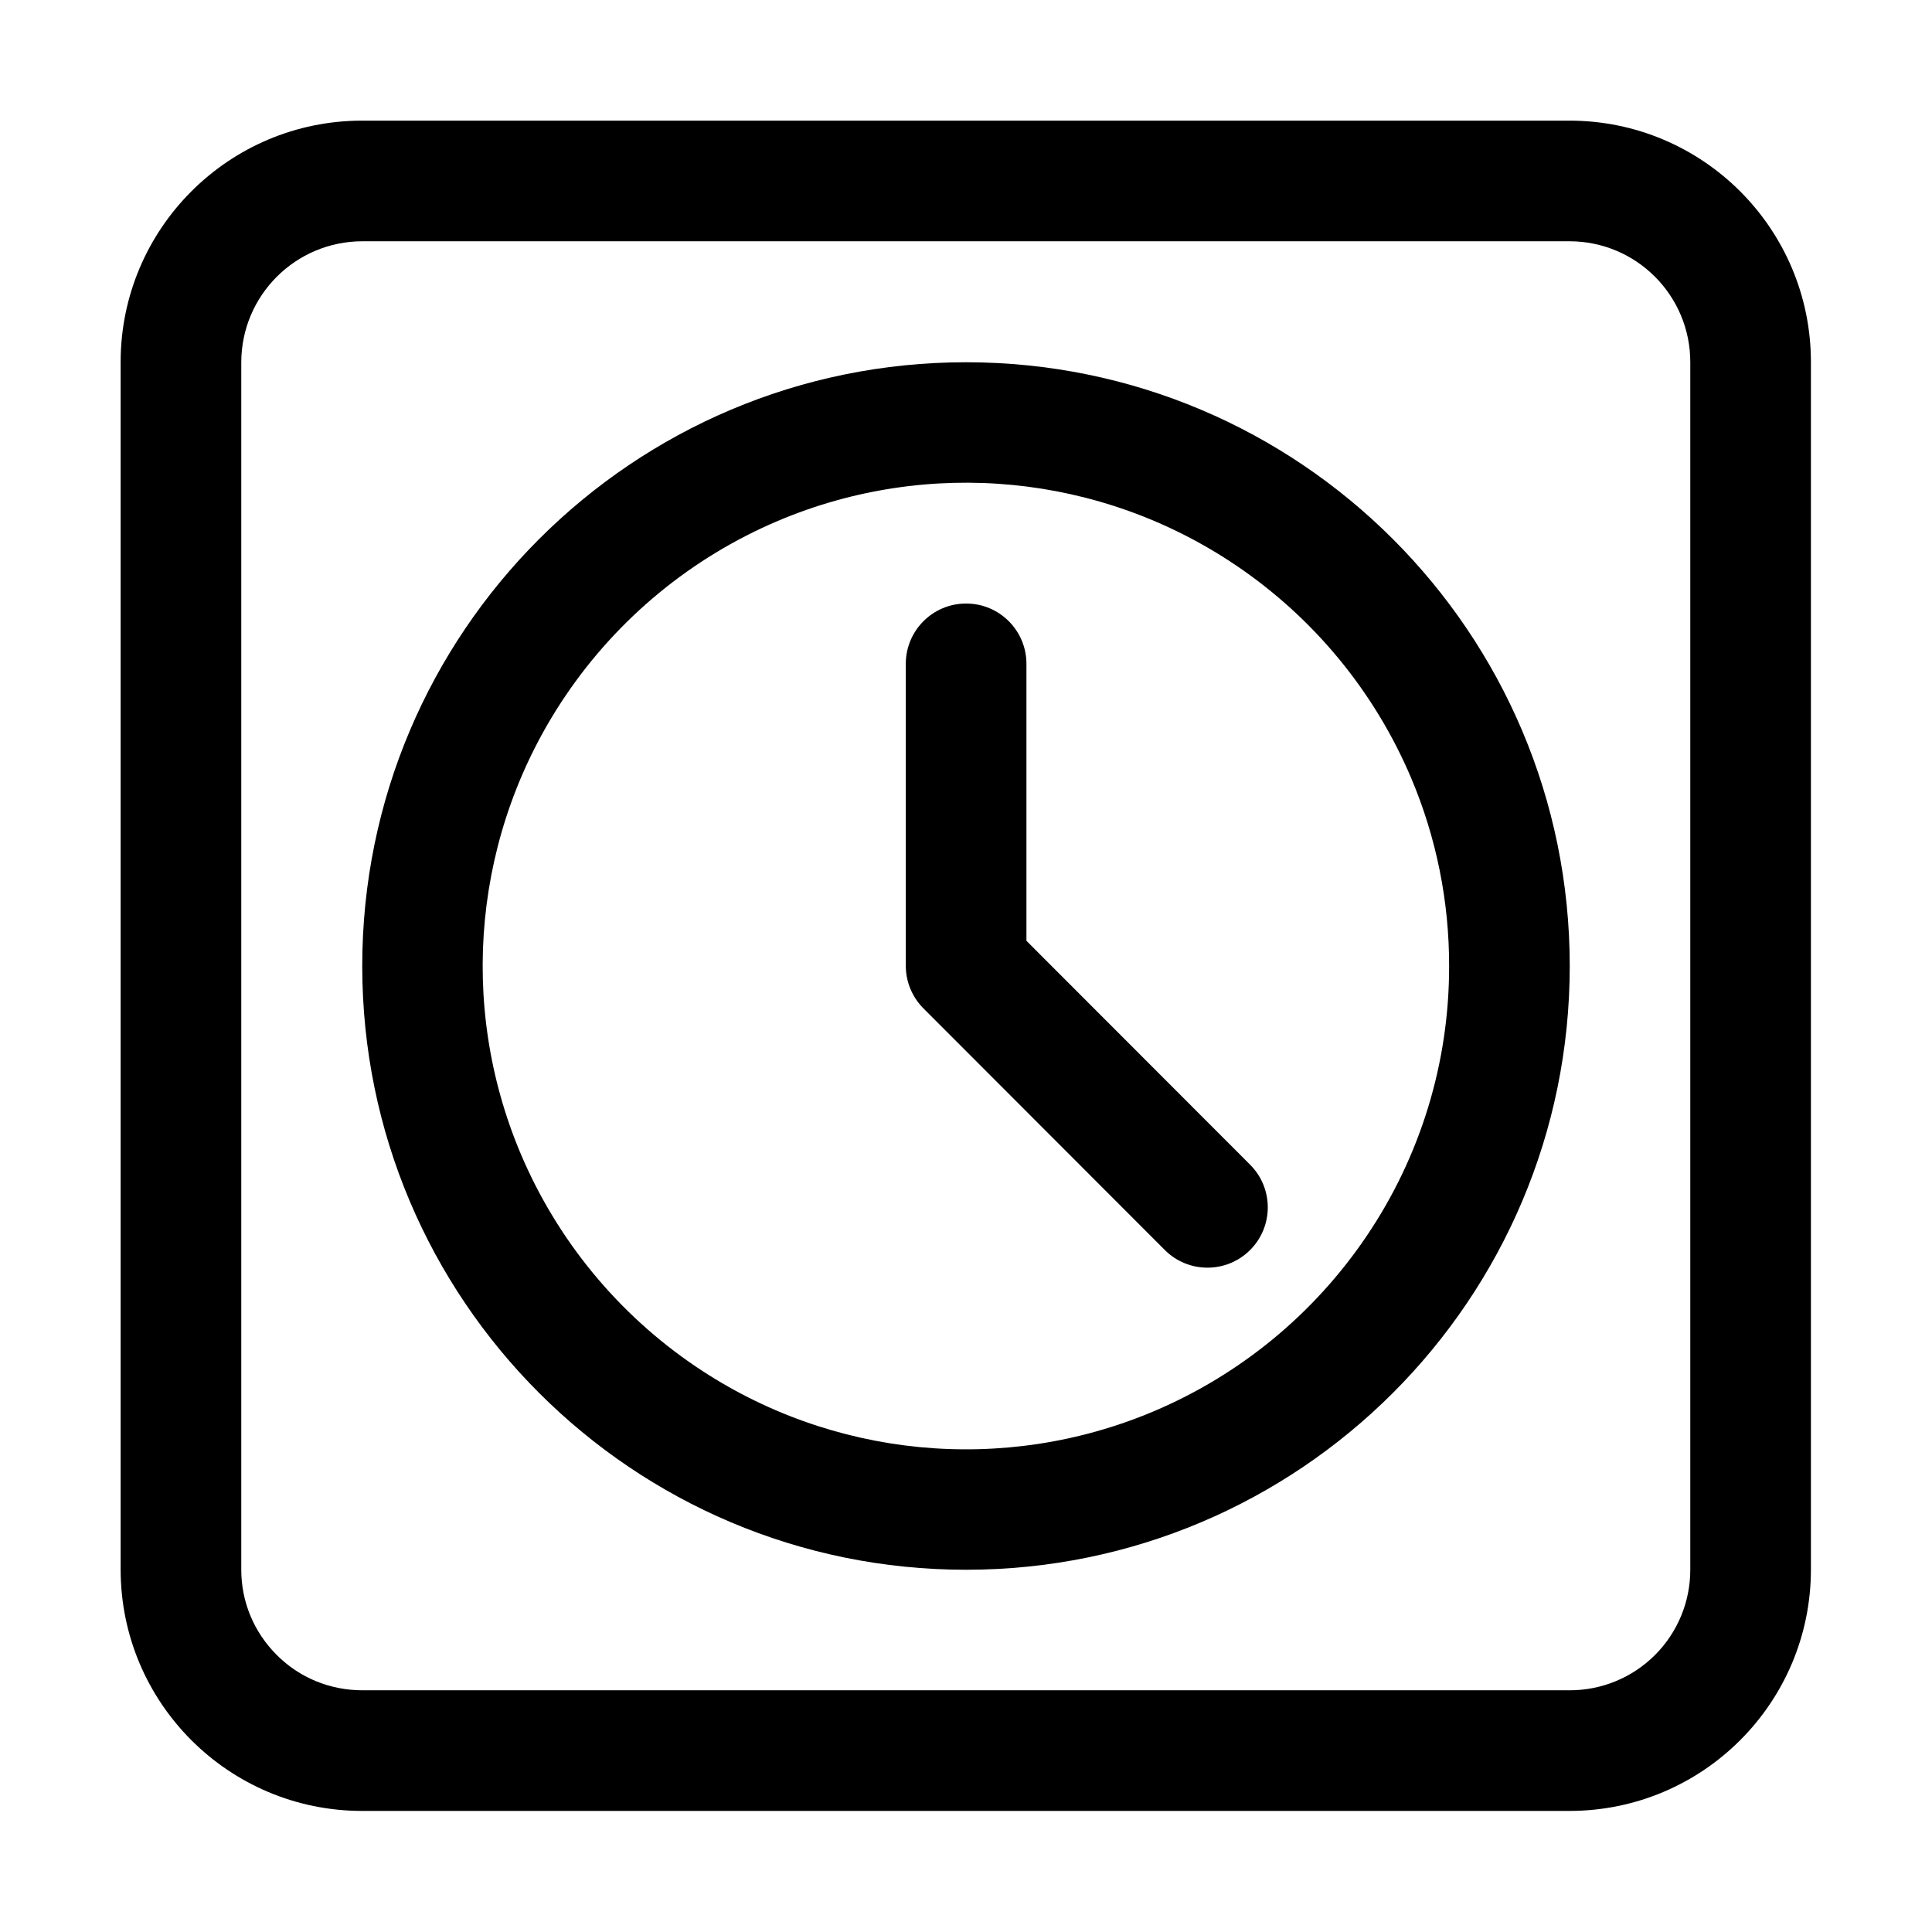
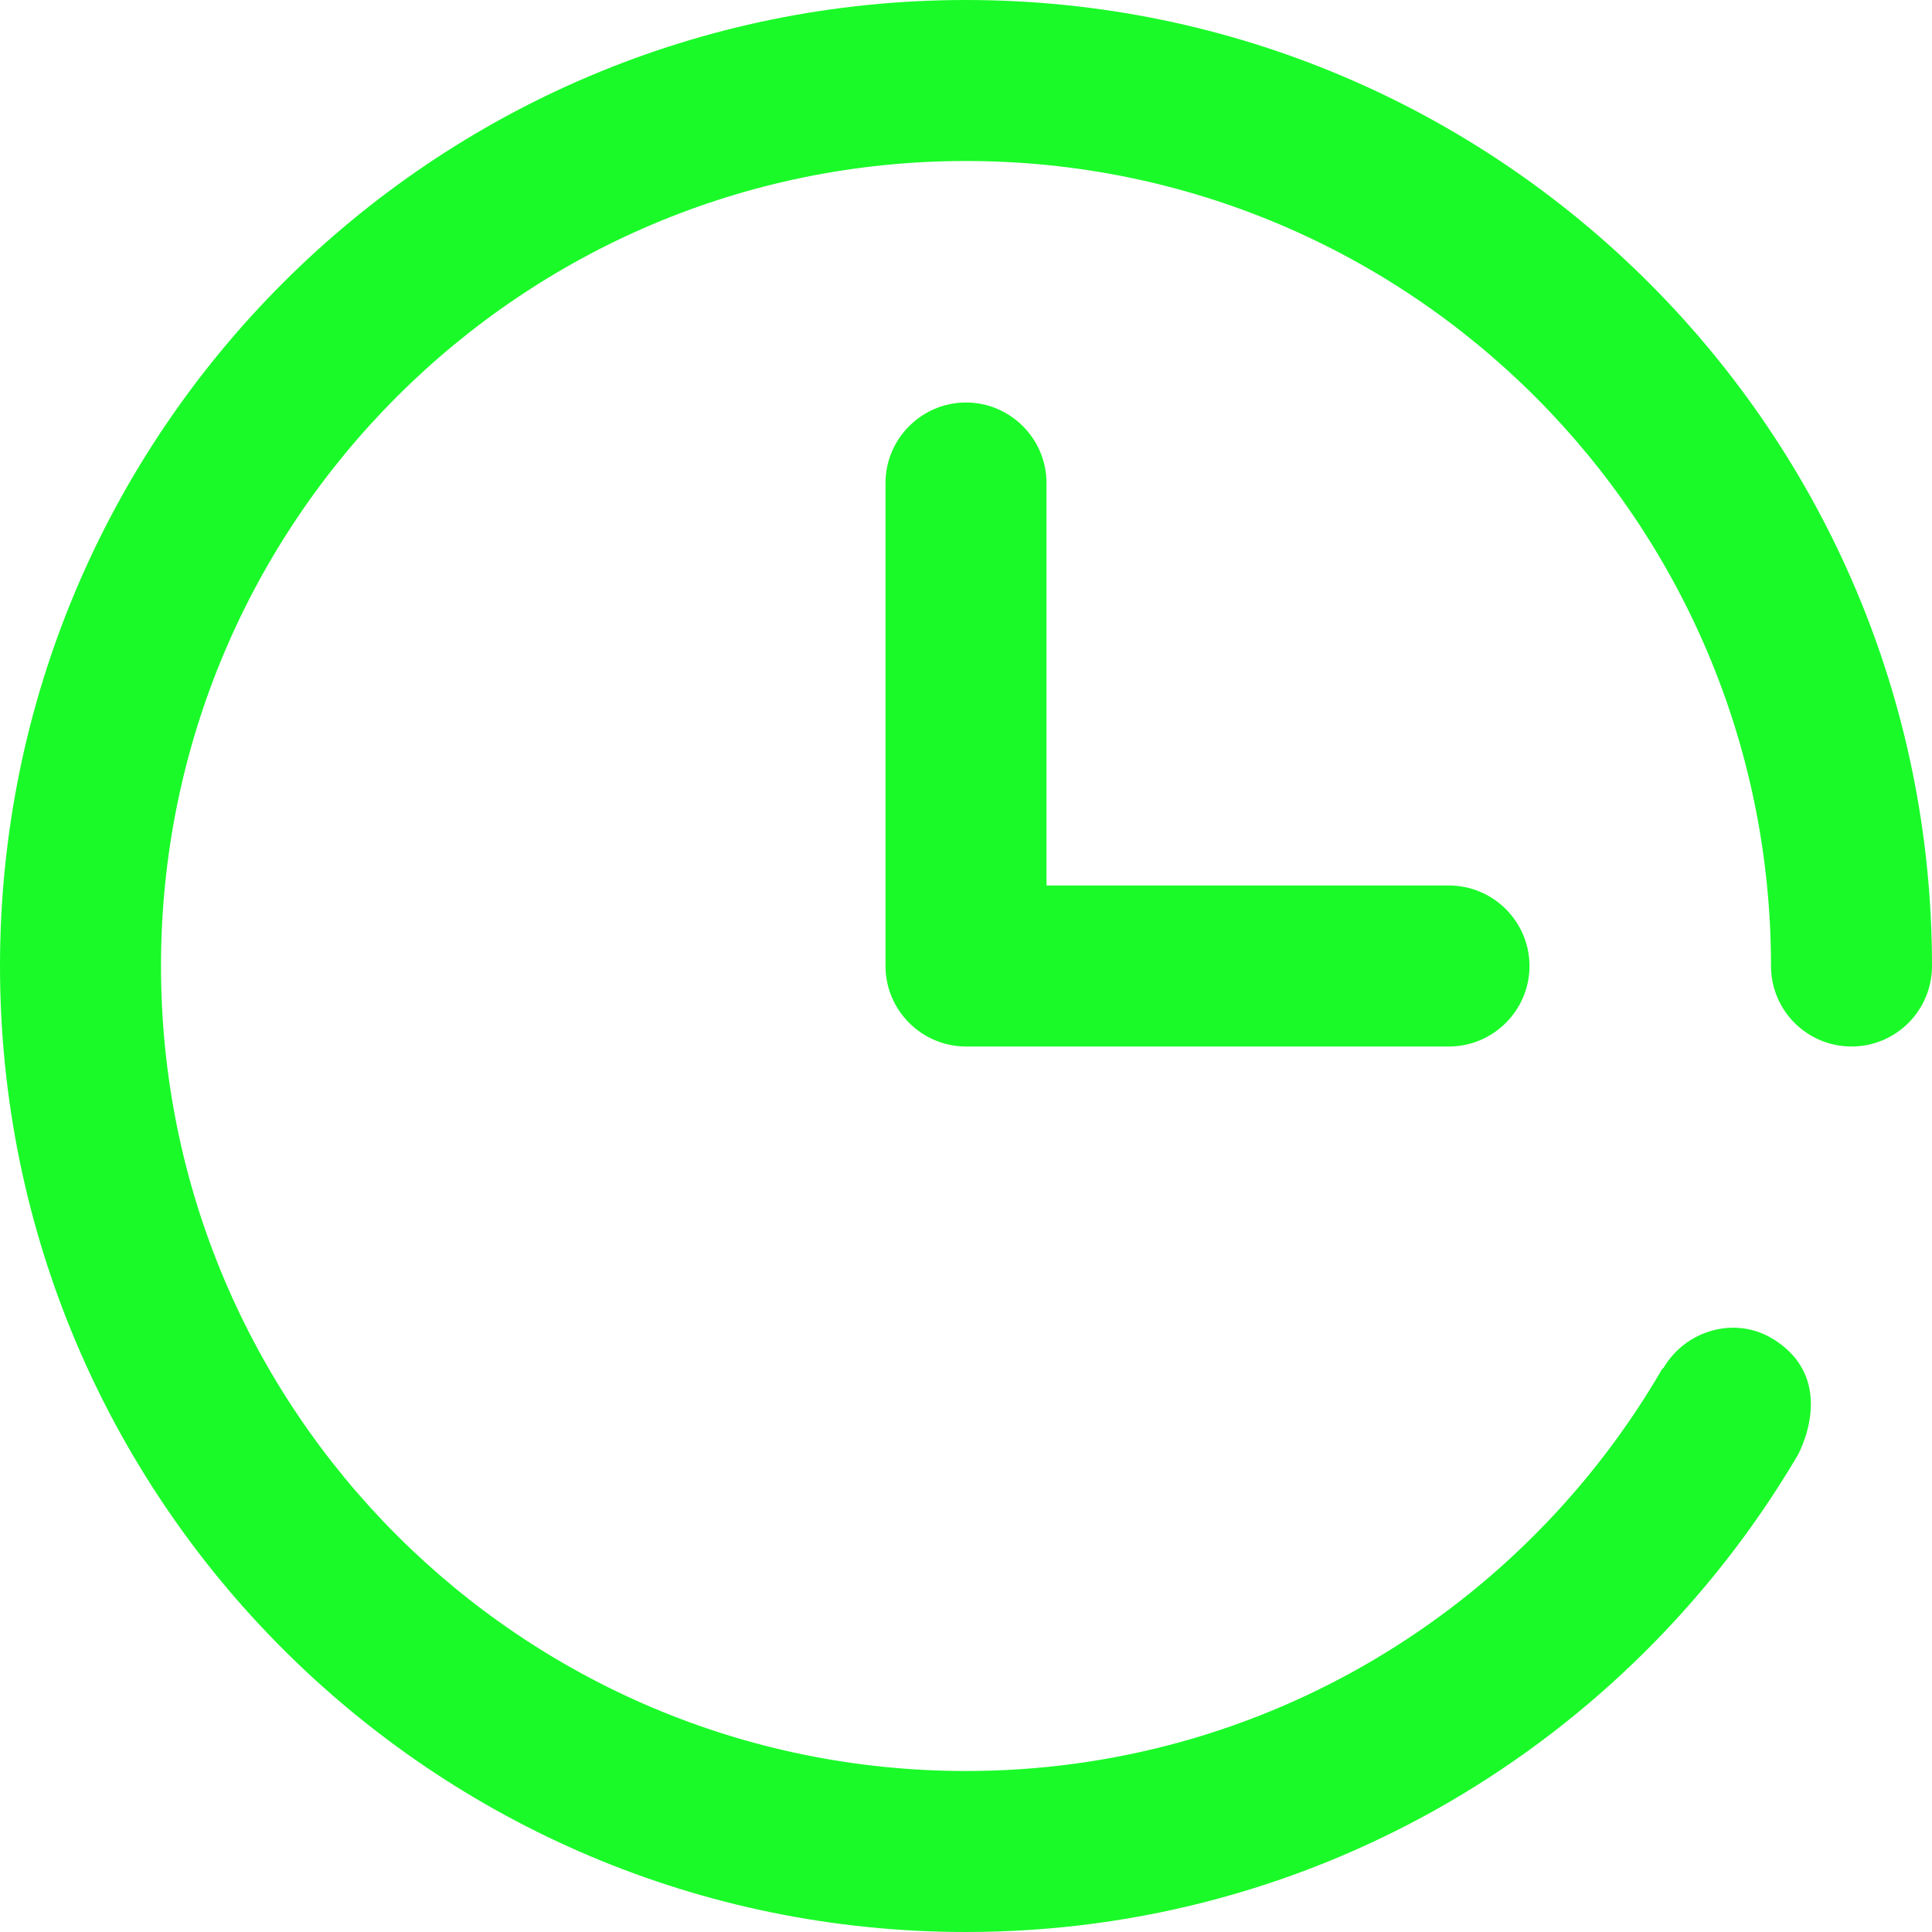
- <svg xmlns="http://www.w3.org/2000/svg" t="1780800996389" class="icon" viewBox="0 0 1024 1024" version="1.1" p-id="6283" width="200" height="200">
-   <path d="M959.825 191.94C959.825 121.248 902.517 63.94 831.825 63.94H191.94C121.248 63.94 63.94 121.248 63.94 191.94v639.886C63.94 902.517 121.248 959.825 191.94 959.825h639.886c70.692 0 128-57.308 128-128V191.94z m-63.94 640.059A63.835 63.835 0 0 1 831.912 895.885H192.088c-17.112 0-33.271-6.575-45.372-18.676S127.88 849.111 127.88 831.999V192.001A64.236 64.236 0 0 1 192.088 127.88h639.824A64.038 64.038 0 0 1 895.885 192.001v639.998z" fill="" p-id="6284" />
-   <path d="M511.998 192.001c-176.731 0-320.001 143.269-320.001 320.001s143.269 320.001 320.001 320.001 320.001-143.269 320.001-320.001-143.269-320.001-320.001-320.001z m256.061 320.001a254.569 254.569 0 0 1-43.711 143.121 256.989 256.989 0 0 1-112.708 92.84 255.641 255.641 0 0 1-242.756-23.596 256.993 256.993 0 0 1-92.84-112.708 255.641 255.641 0 0 1 23.596-242.756 256.993 256.993 0 0 1 112.708-92.84 255.641 255.641 0 0 1 242.756 23.596 256.989 256.989 0 0 1 92.84 112.708 254.395 254.395 0 0 1 20.114 99.631z" fill="" p-id="6285" />
-   <path d="M544.033 498.647V351.852a31.97 31.97 0 0 0-63.94 0v160.031a31.97 31.97 0 0 0 9.356 22.596L617.366 662.521a31.97 31.97 0 1 0 45.231-45.195z" fill="" p-id="6286" />
+ <svg xmlns="http://www.w3.org/2000/svg" t="1780803633929" class="icon" viewBox="0 0 1024 1024" version="1.1" p-id="9716" width="200" height="200">
+   <path d="M512 213.333c-23.467 0-42.667 19.2-42.667 42.667v256c0 23.467 19.2 42.667 42.667 42.667h256c23.467 0 42.667-19.2 42.667-42.667 0-23.467-19.2-42.667-42.667-42.667H554.667V256c0-23.467-19.2-42.667-42.667-42.667z" fill="#1afa29" p-id="9717" />
+   <path d="M512 0C229.231 0 0 229.229 0 512c0 282.769 229.231 512 512 512 187.403 0 350.773-101.035 439.993-251.264 1.186-1.528 23.118-41.181-12.205-63.021-20.043-12.392-46.502-4.79-58.285 15.618l-0.283-0.163C807.439 852.668 669.905 938.667 512 938.667 276.358 938.667 85.333 747.641 85.333 512 85.333 276.358 276.358 85.333 512 85.333S938.667 276.358 938.667 512c0 23.564 19.102 42.667 42.667 42.667 23.564 0 42.667-19.102 42.667-42.667C1024 229.229 794.769 0 512 0z" fill="#1afa29" p-id="9718" />
</svg>
